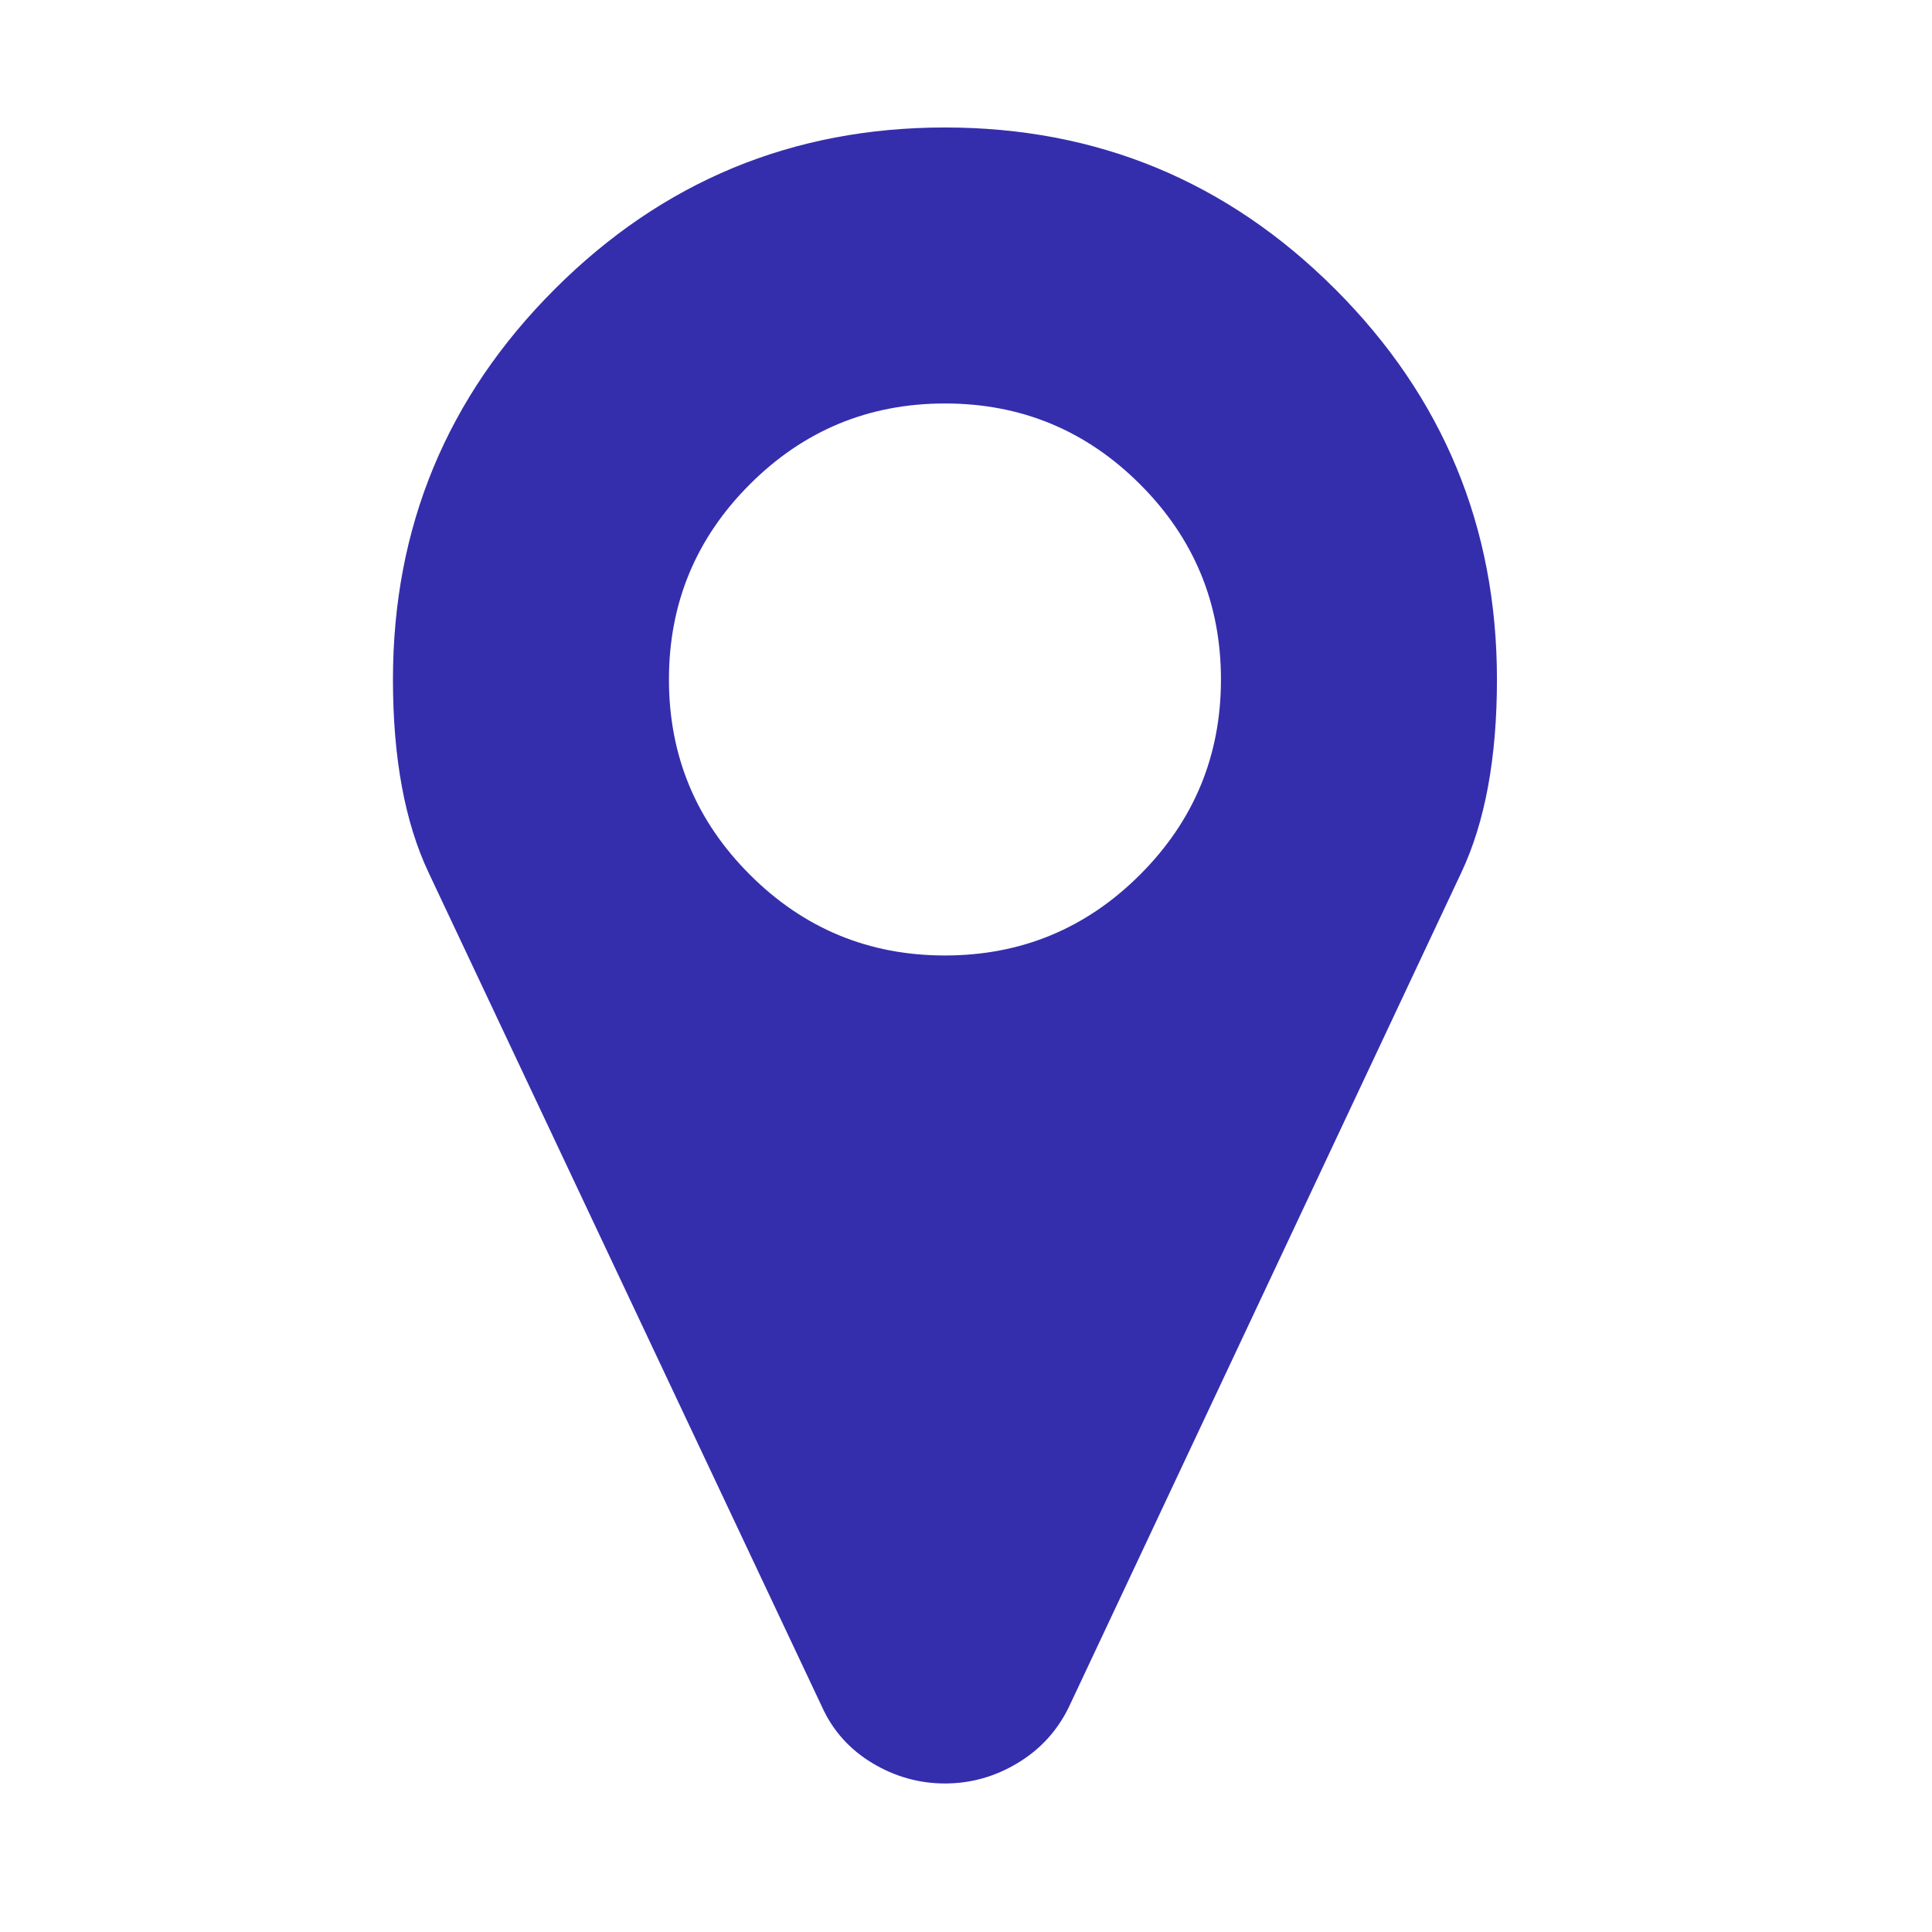
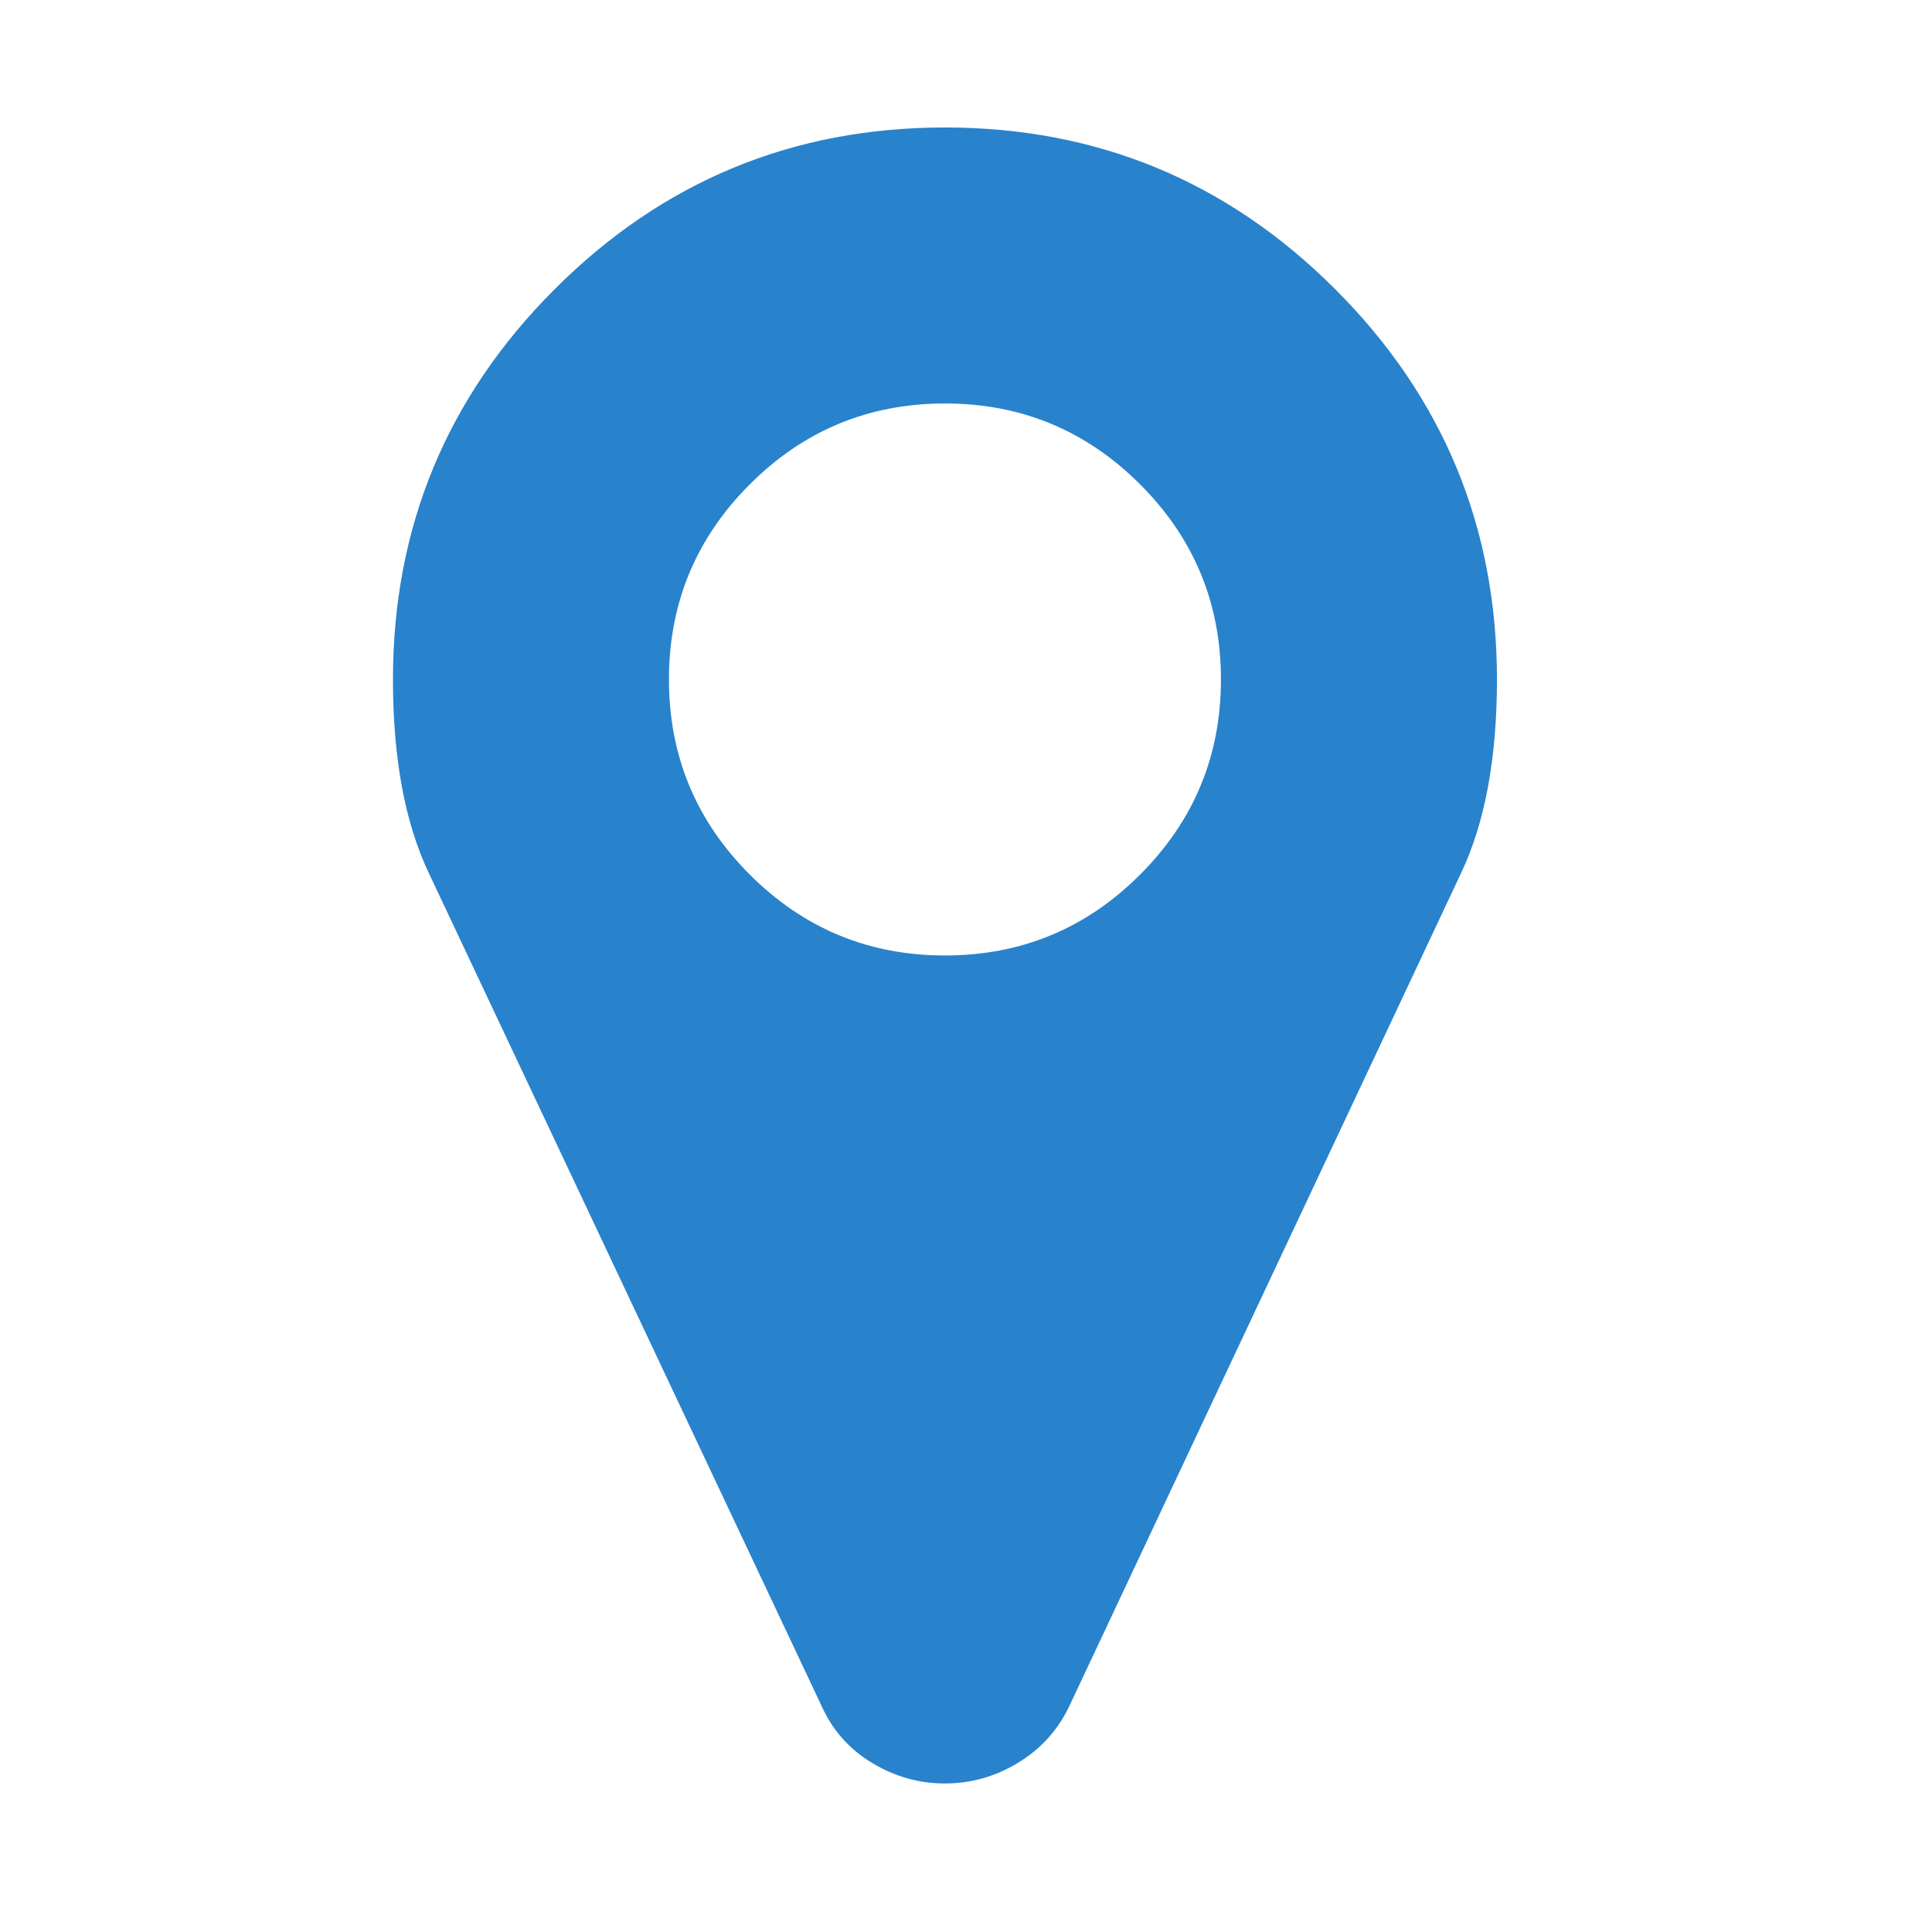
<svg xmlns="http://www.w3.org/2000/svg" viewBox="0 -256 1792 1792" id="svg3025" version="1.1" width="100%" height="100%">
  <defs id="defs3033" />
  <g transform="matrix(1,0,0,-1,364.4746,1270.237)" id="g3027">
-     <path d="m 768,896 q 0,106 -75,181 -75,75 -181,75 -106,0 -181,-75 -75,-75 -75,-181 0,-106 75,-181 75,-75 181,-75 106,0 181,75 75,75 75,181 z m 256,0 q 0,-109 -33,-179 L 627,-57 q -16,-33 -47.5,-52 -31.5,-19 -67.5,-19 -36,0 -67.5,19 Q 413,-90 398,-57 L 33,717 Q 0,787 0,896 q 0,212 150,362 150,150 362,150 212,0 362,-150 150,-150 150,-362 z" id="path3029" style="fill:#342ead" />
+     <path d="m 768,896 q 0,106 -75,181 -75,75 -181,75 -106,0 -181,-75 -75,-75 -75,-181 0,-106 75,-181 75,-75 181,-75 106,0 181,75 75,75 75,181 z m 256,0 q 0,-109 -33,-179 L 627,-57 q -16,-33 -47.5,-52 -31.5,-19 -67.5,-19 -36,0 -67.5,19 Q 413,-90 398,-57 L 33,717 Q 0,787 0,896 q 0,212 150,362 150,150 362,150 212,0 362,-150 150,-150 150,-362 z" id="path3029" style="fill:#2982cc" />
  </g>
</svg>
